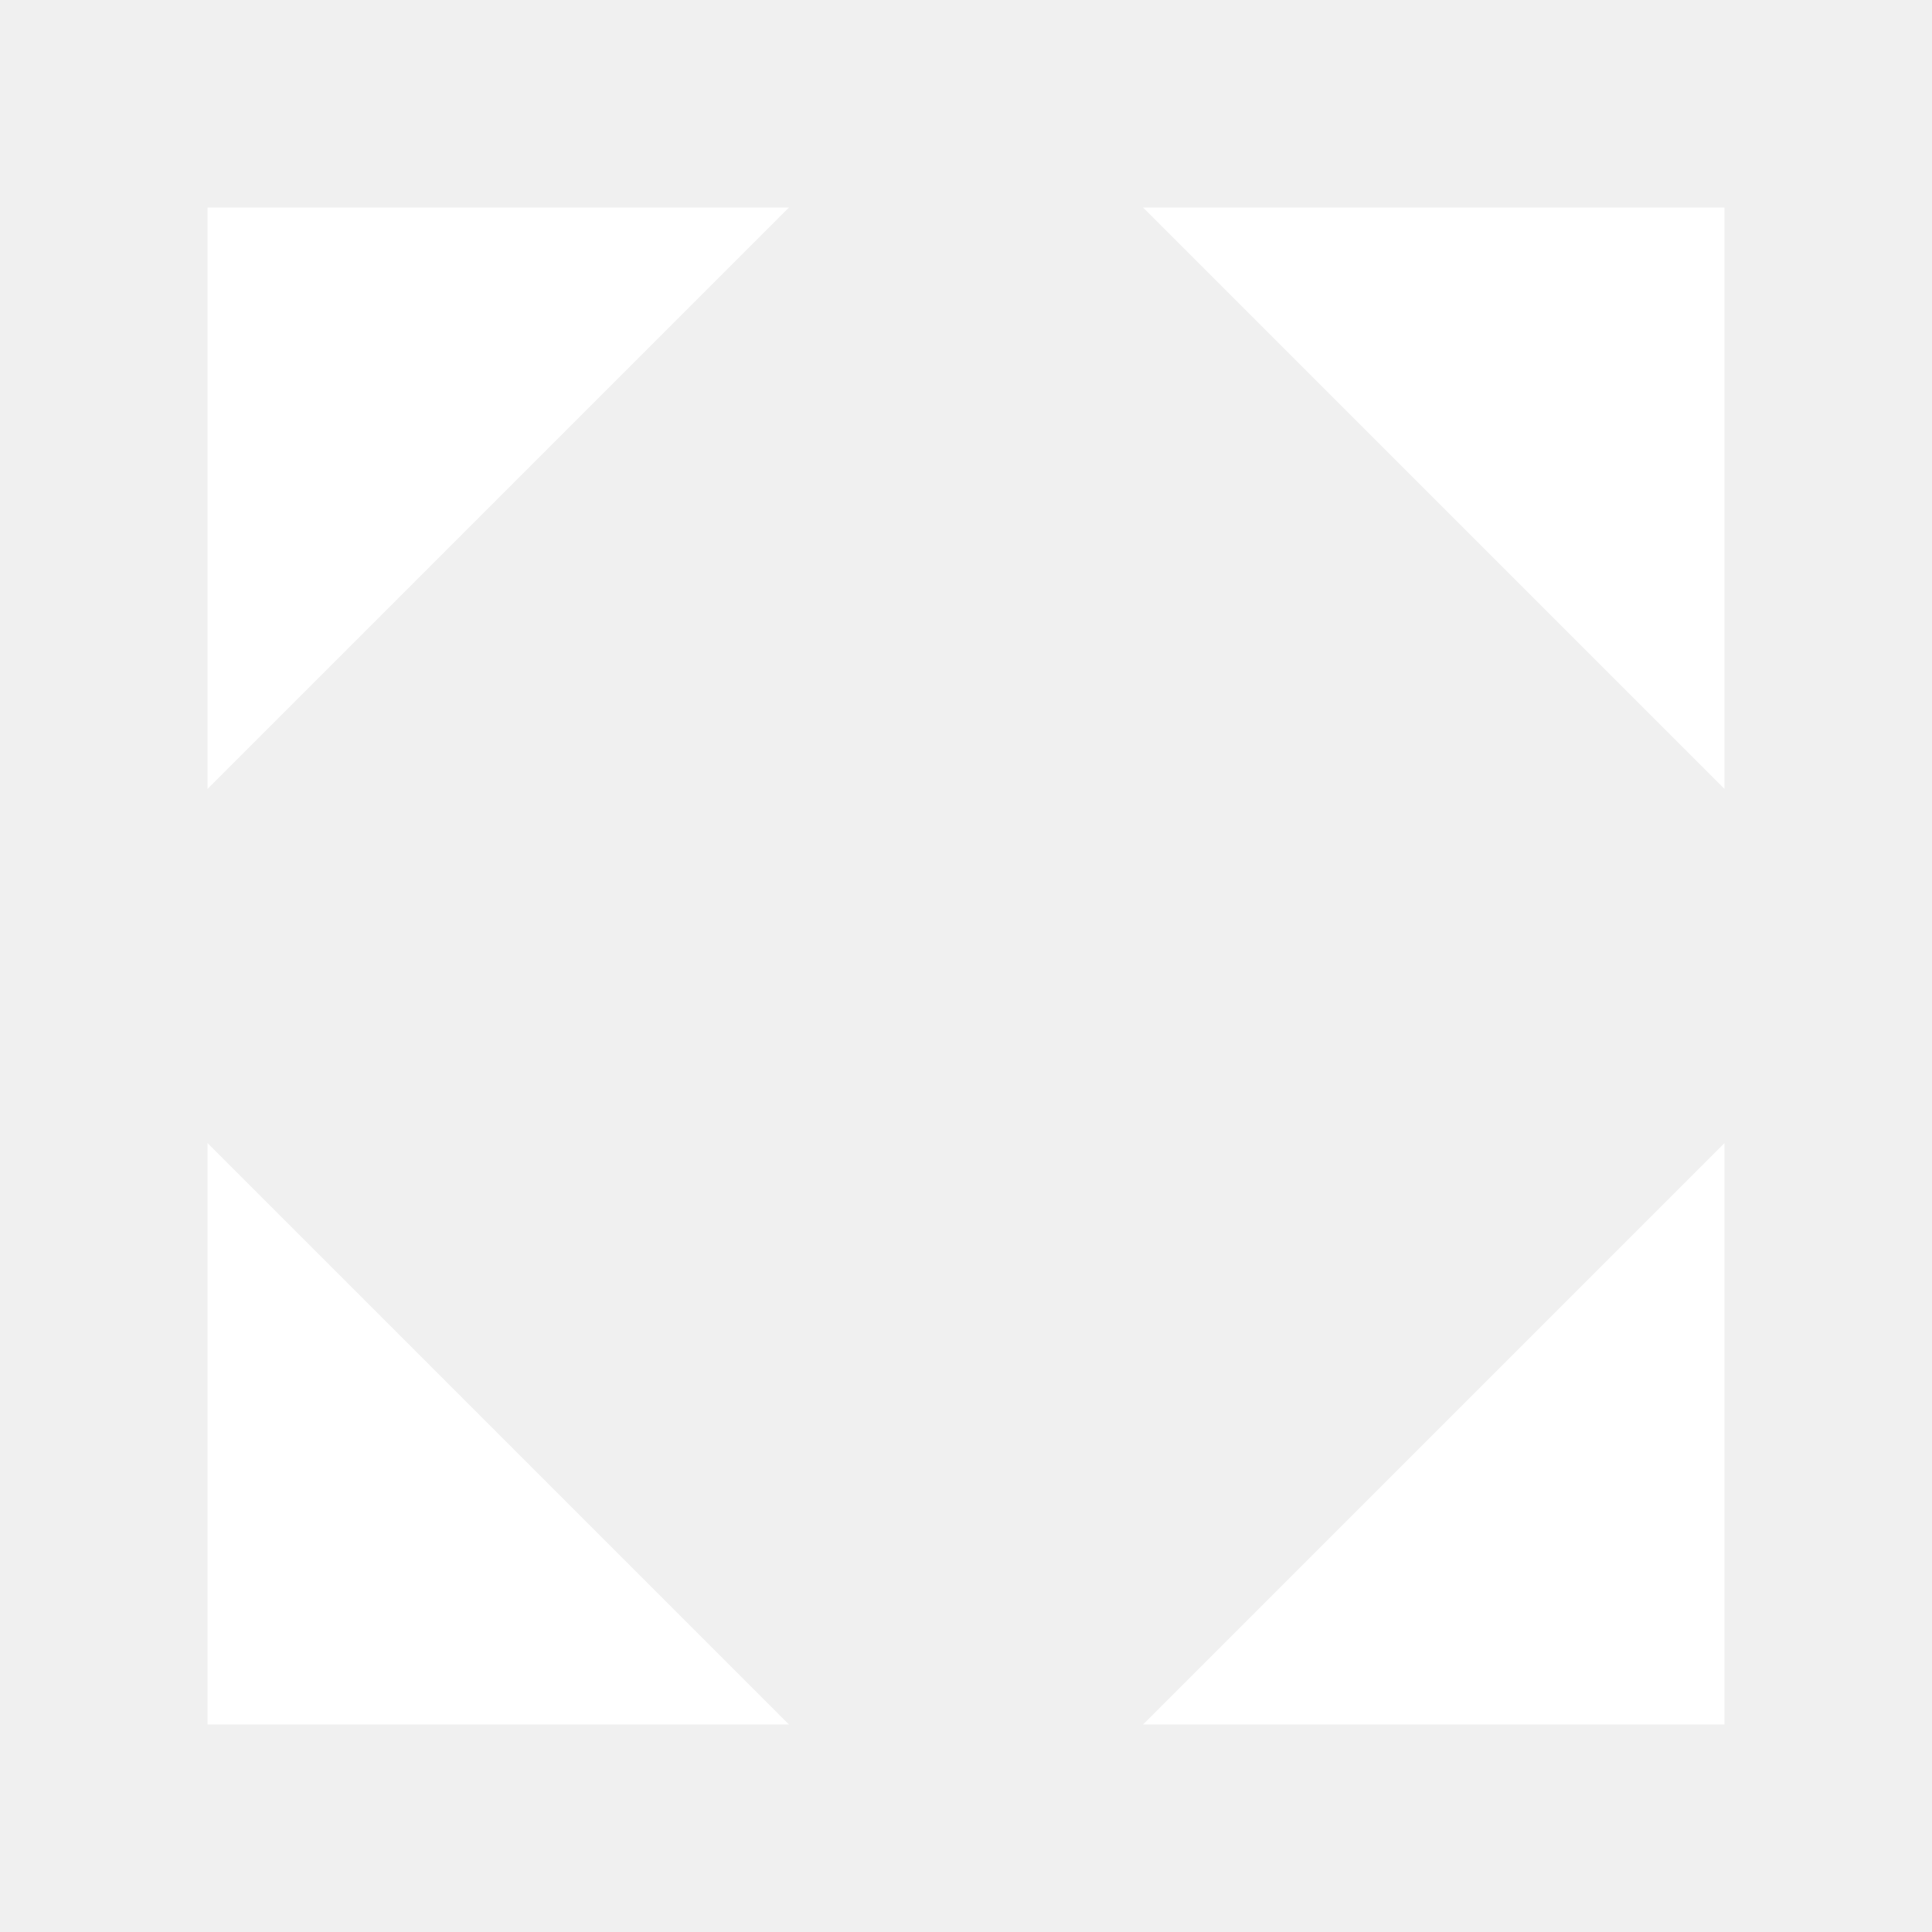
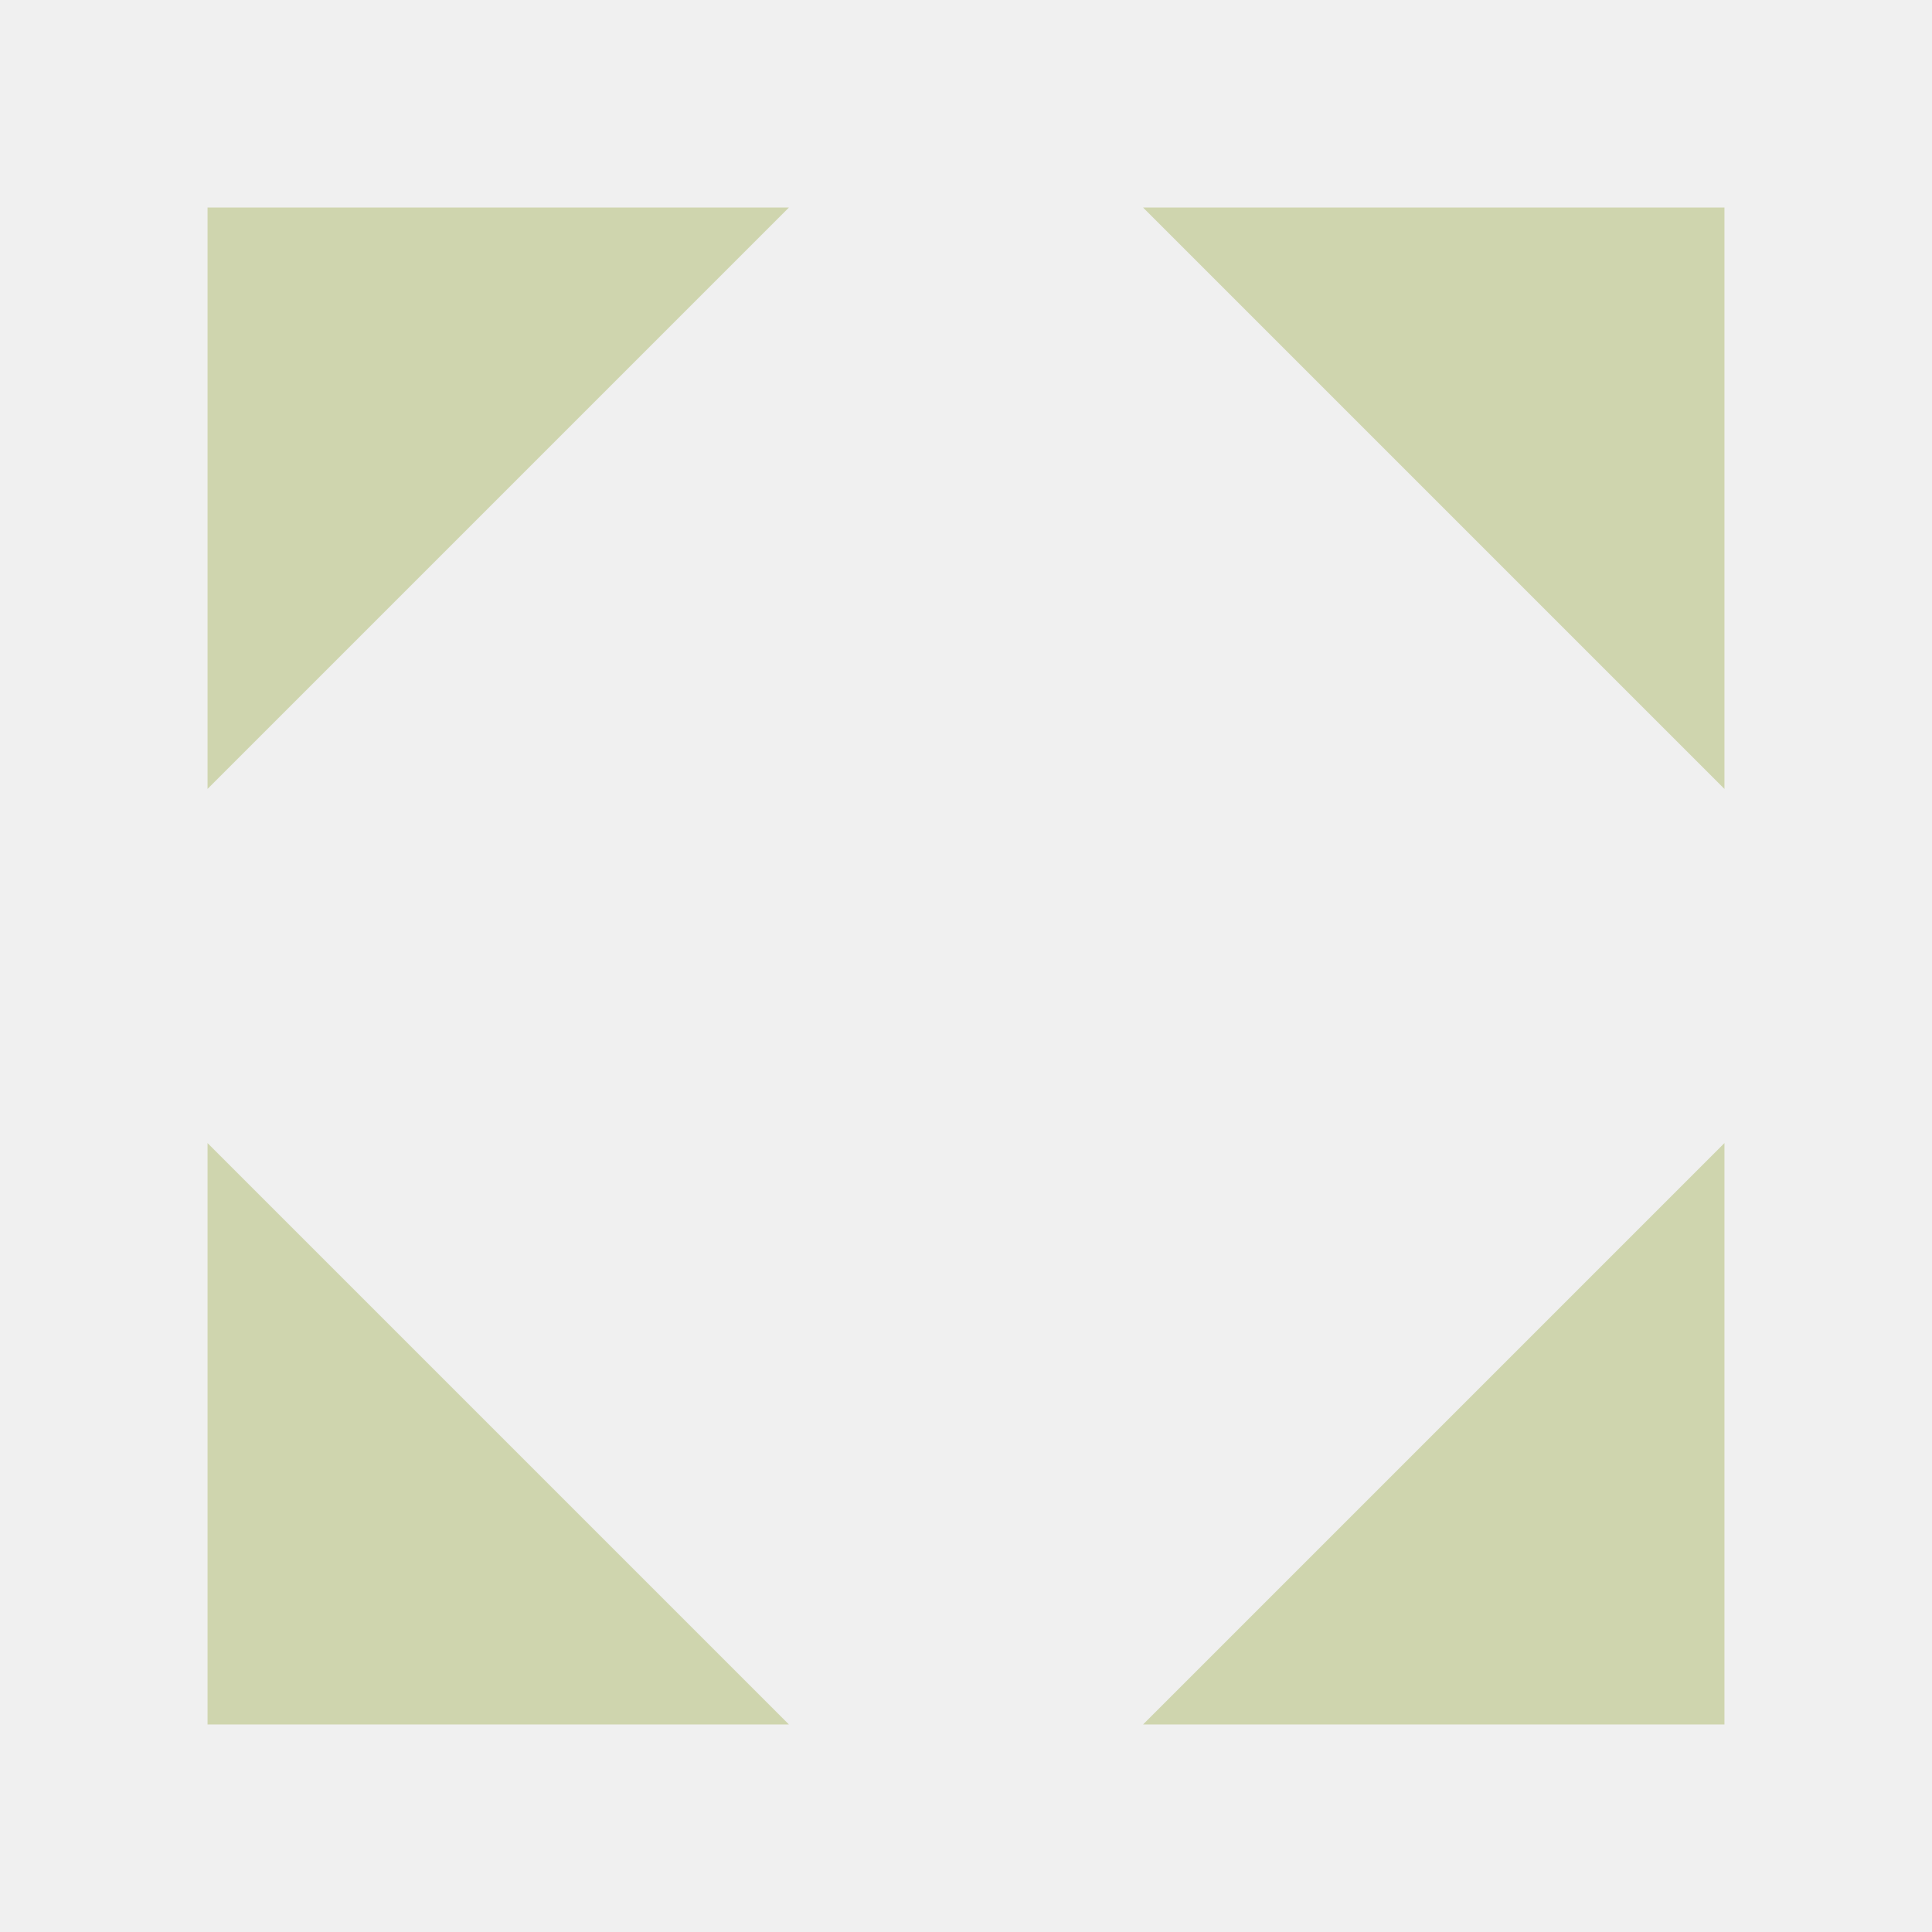
<svg xmlns="http://www.w3.org/2000/svg" width="256" height="256" viewBox="0 0 67.733 67.733" version="1.1" id="svg8">
  <defs id="defs2" />
  <g id="layer1">
-     <path id="path1096" style="fill:#ffffff;fill-opacity:1;stroke:#ffffff;stroke-width:0.33px;stroke-linecap:butt;stroke-linejoin:miter;stroke-opacity:1" d="m 60.292,60.292 v -19.819 l -19.819,19.819 z m -33.032,0 -19.819,-19.819 v 19.819 z M 60.292,27.26 V 7.441 H 40.473 Z m -52.851,0 L 27.26,7.441 H 7.441 Z" />
+     <path id="path1096" style="fill: #CFD5AE;fill-opacity:1;stroke: #CFD5AE;stroke-width:0.33px;stroke-linecap:butt;stroke-linejoin:miter;stroke-opacity:1" d="m 60.292,60.292 v -19.819 l -19.819,19.819 z m -33.032,0 -19.819,-19.819 v 19.819 z M 60.292,27.26 V 7.441 H 40.473 Z m -52.851,0 L 27.26,7.441 H 7.441 Z" />
  </g>
</svg>
